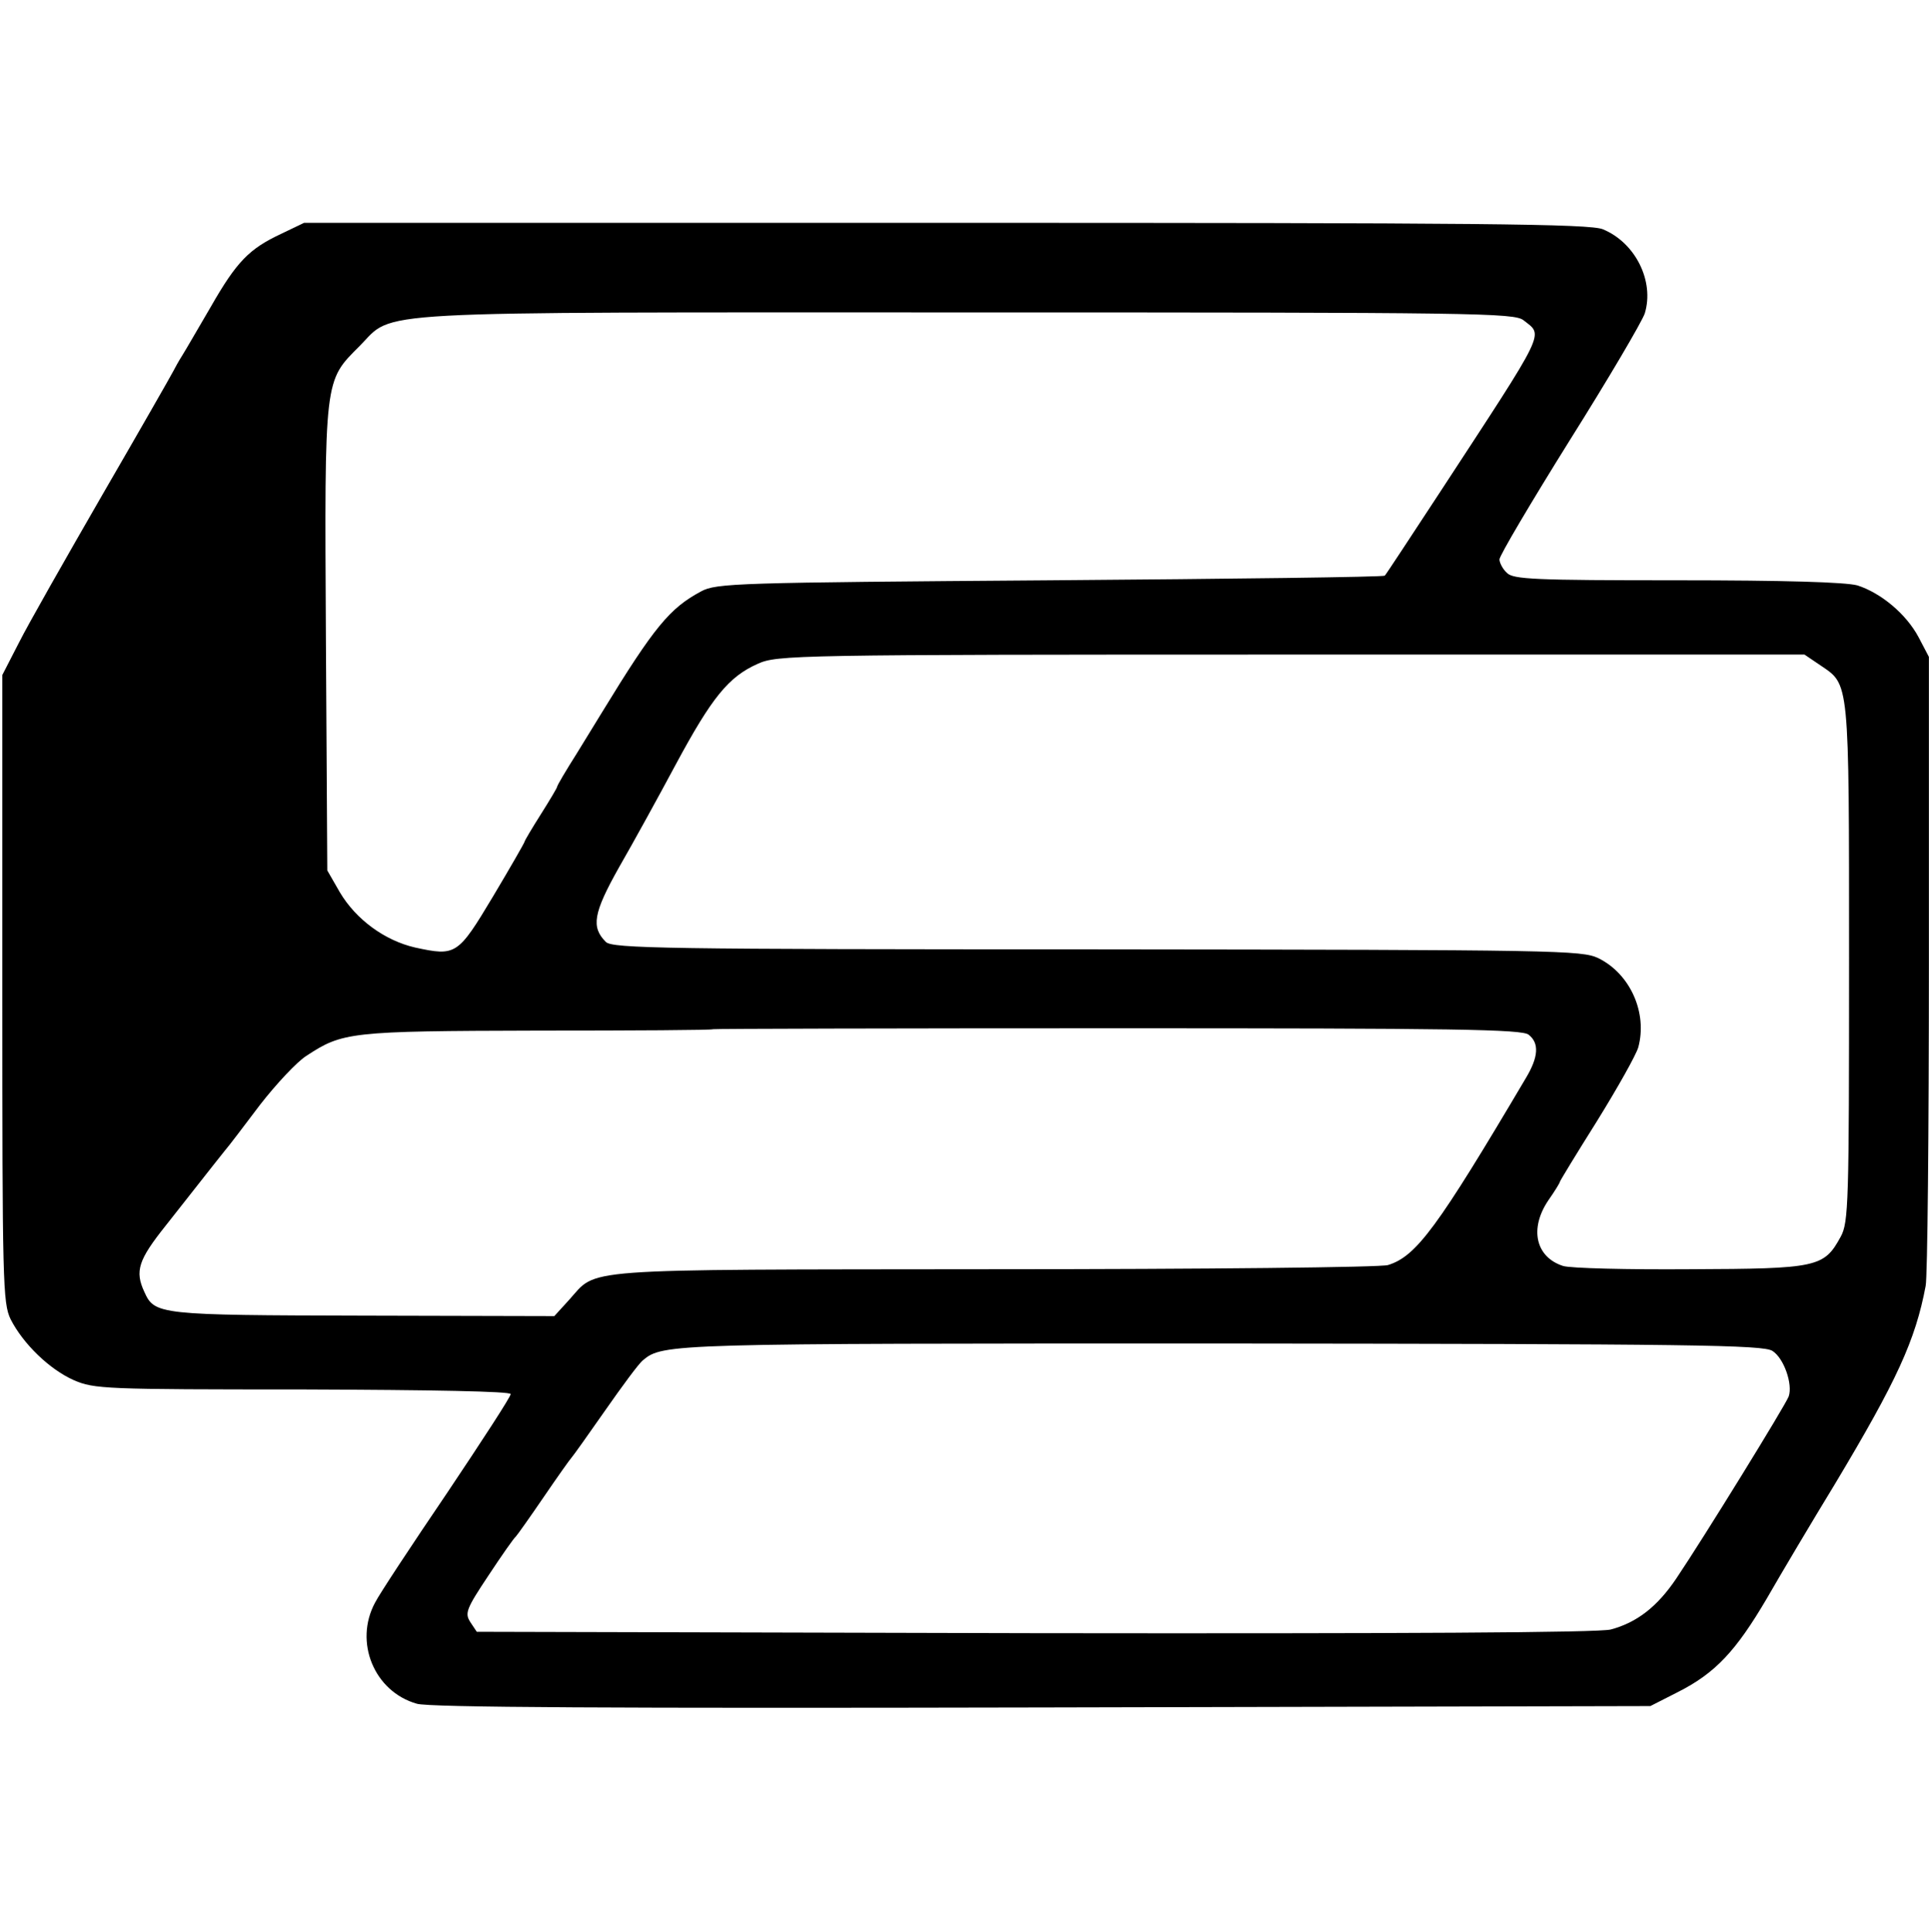
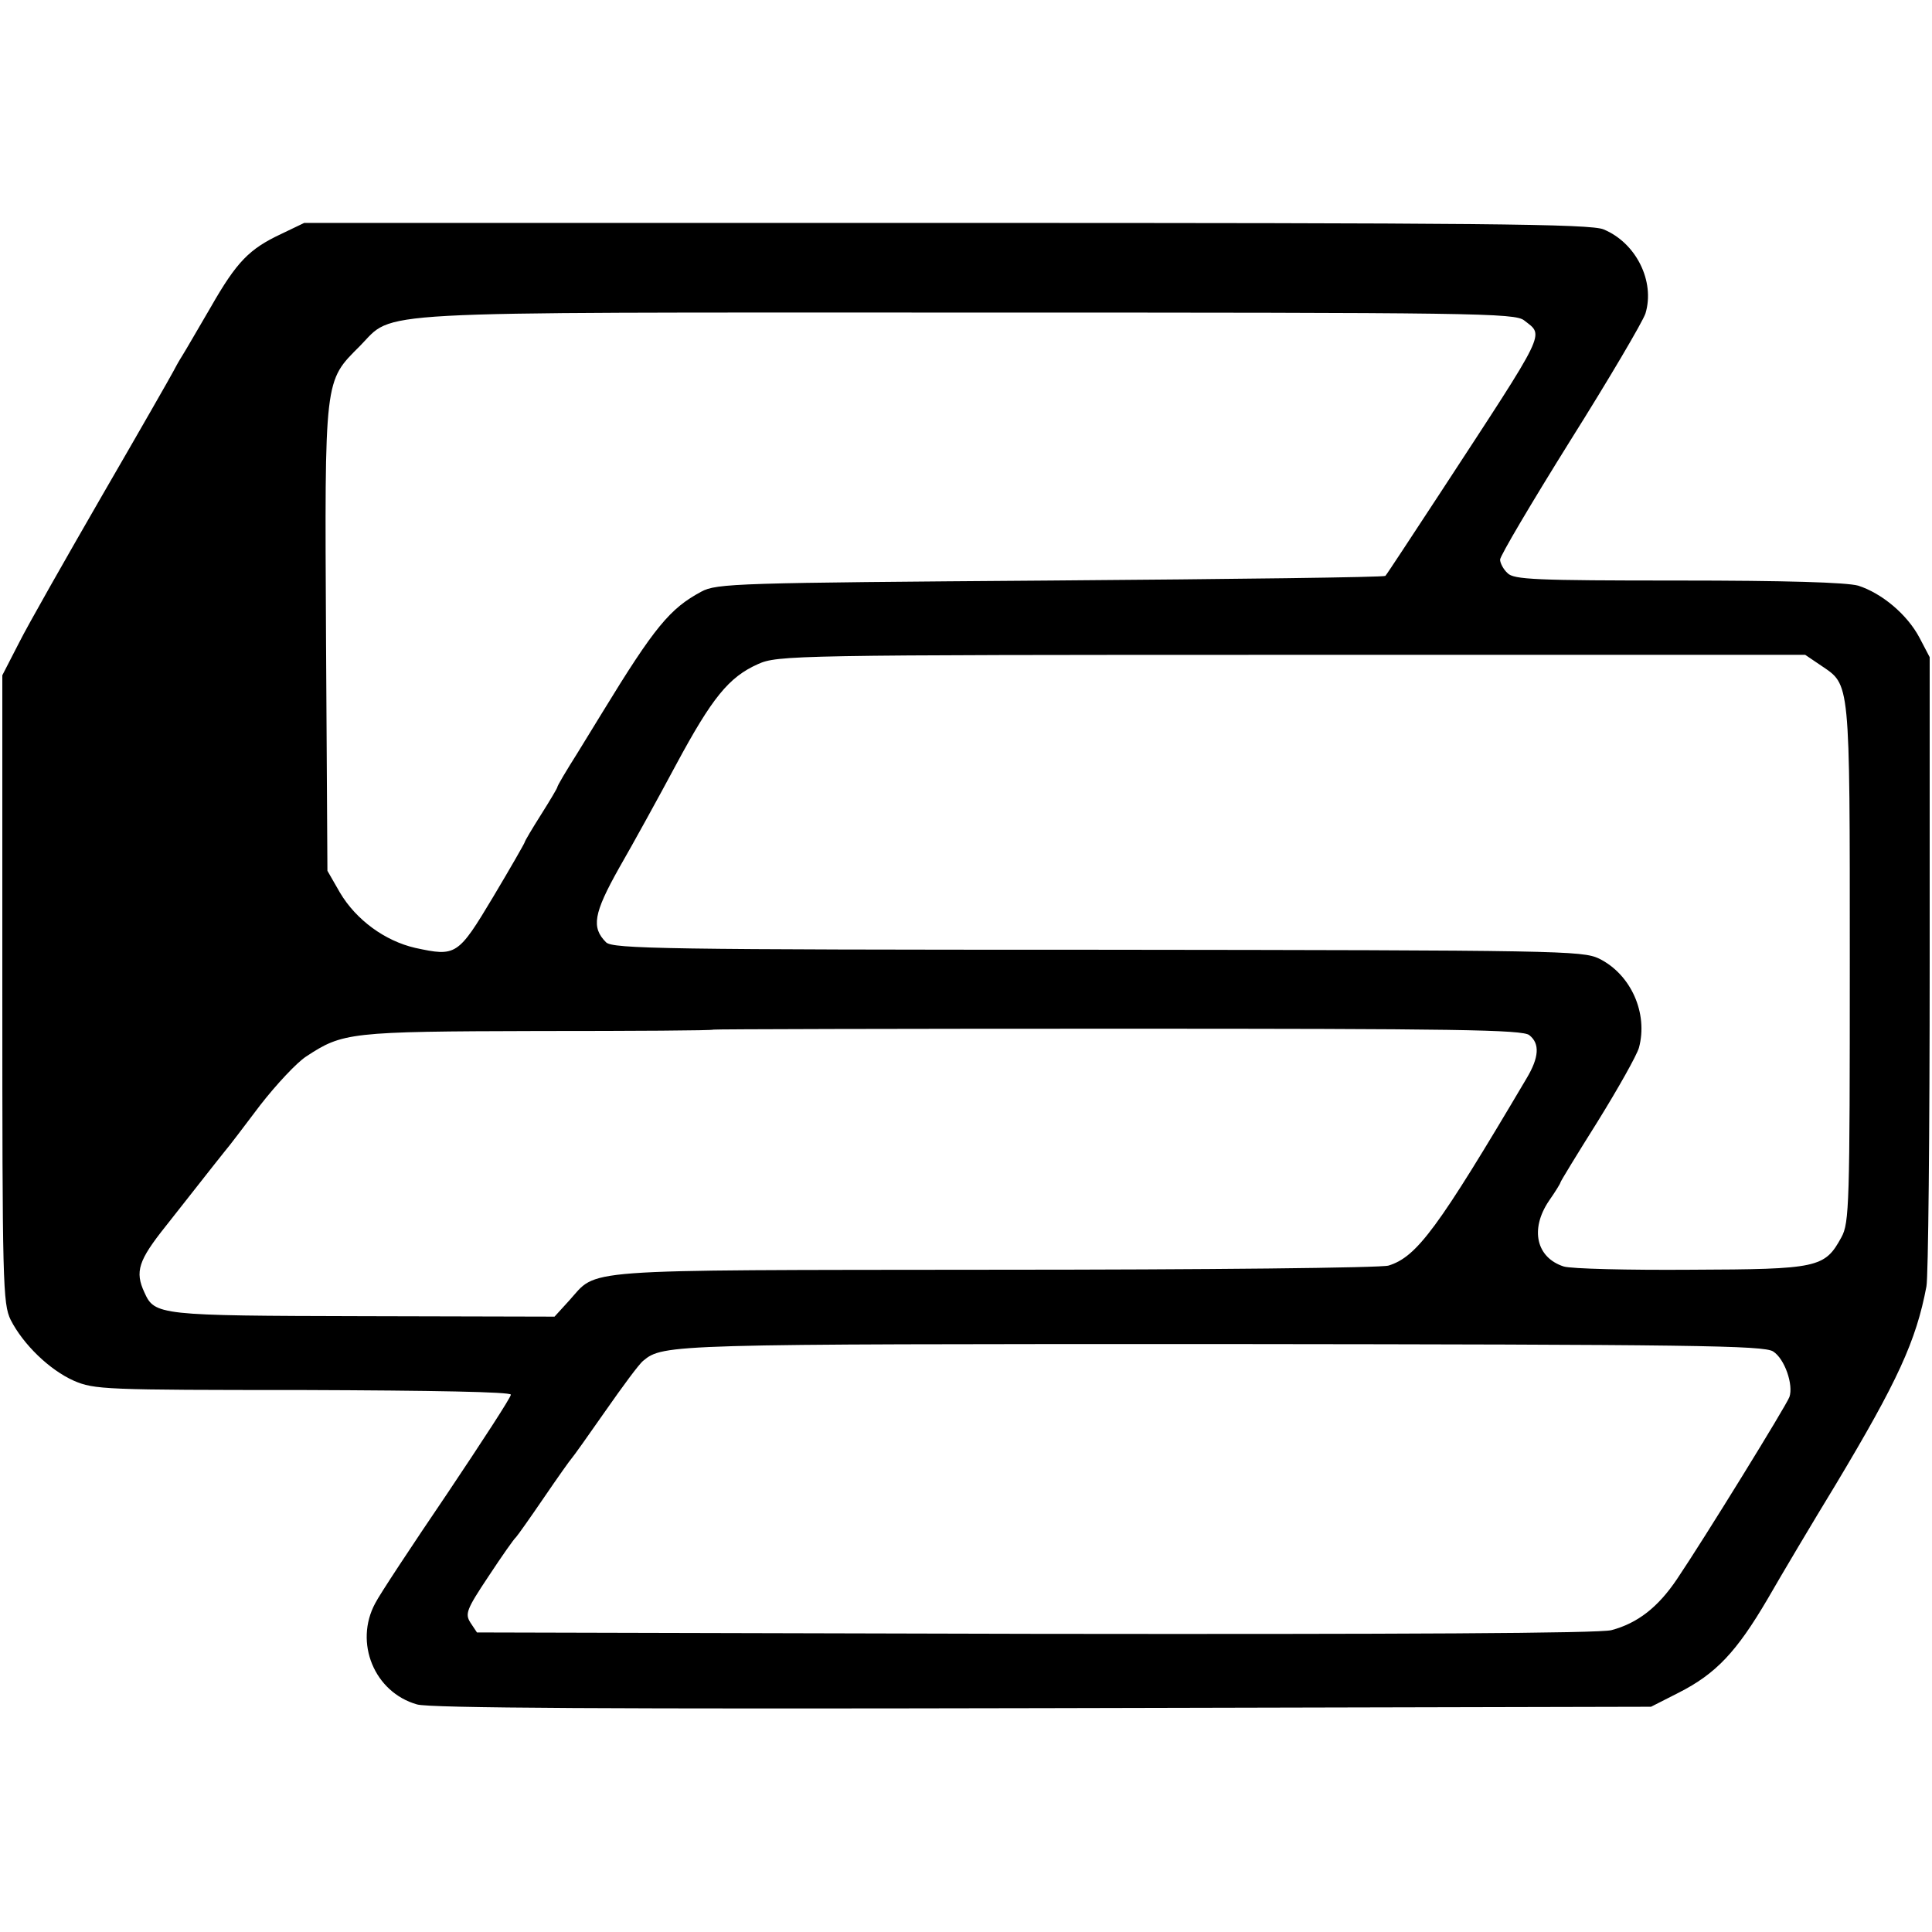
- <svg xmlns="http://www.w3.org/2000/svg" version="1.0" width="416pt" height="416pt" viewBox="0 0 416 416" preserveAspectRatio="xMidYMid meet">
-   <g transform="translate(0,416) scale(0.1,-0.1)" fill="#000000" stroke="none">
-     <path d="M605 3656 c-68 -32 -95 -59 -151 -157 -27 -46 -54 -93 -61 -104 -7 -11 -16 -27 -20 -35 -4 -8 -72 -127 -152 -265 -79 -137 -161 -281 -180 -319 l-36 -70 0 -675 c0 -635 1 -678 18 -713 27 -53 84 -108 136 -131 44 -19 66 -20 494 -20 279 -1 447 -4 447 -10 0 -6 -62 -101 -137 -213 -76 -112 -146 -218 -155 -236 -46 -85 -2 -192 90 -218 26 -8 426 -10 1347 -8 l1310 3 59 30 c81 41 125 88 192 202 31 54 97 165 147 247 133 222 173 309 195 426 4 19 7 332 7 695 l0 660 -22 42 c-27 51 -82 96 -132 112 -26 7 -155 11 -389 11 -305 0 -353 2 -366 16 -9 8 -16 22 -16 29 0 8 68 123 151 256 83 132 156 256 162 274 21 69 -20 152 -90 181 -27 12 -266 14 -1415 14 l-1383 0 -50 -24z m2677 -186 c43 -34 52 -15 -180 -370 -63 -96 -116 -177 -119 -180 -3 -3 -327 -7 -721 -10 -675 -5 -719 -6 -752 -24 -67 -36 -100 -75 -213 -260 -7 -11 -31 -51 -54 -88 -24 -38 -43 -70 -43 -73 0 -2 -16 -29 -35 -59 -19 -30 -35 -57 -35 -59 0 -2 -31 -56 -68 -118 -76 -127 -80 -129 -168 -110 -65 15 -127 60 -162 119 l-27 47 -3 500 c-3 565 -4 553 73 630 76 77 -8 72 1308 72 1099 0 1179 -1 1199 -17z m639 -743 c63 -43 62 -25 62 -639 0 -520 -1 -561 -18 -592 -36 -66 -50 -69 -324 -70 -135 -1 -258 2 -274 7 -59 19 -73 80 -32 141 14 20 25 38 25 40 0 2 36 61 80 131 44 71 84 142 89 159 20 74 -17 158 -86 192 -36 17 -84 18 -1080 19 -931 0 -1044 2 -1058 16 -32 32 -27 62 28 160 30 52 85 152 123 223 77 143 113 188 176 216 42 19 75 20 1149 20 l1106 0 34 -23z m-628 -796 c23 -18 21 -48 -6 -93 -191 -323 -236 -384 -297 -403 -14 -5 -396 -9 -850 -9 -914 -1 -851 3 -915 -67 l-31 -34 -412 1 c-440 1 -449 2 -471 51 -21 45 -13 69 46 143 6 8 35 44 63 80 28 36 57 72 64 81 8 9 42 54 76 99 35 45 79 92 99 105 79 52 93 54 498 55 207 0 378 1 379 3 1 1 394 2 872 2 722 0 872 -2 885 -14z m525 -681 c25 -16 44 -72 35 -98 -7 -19 -184 -306 -242 -392 -41 -61 -85 -95 -141 -110 -24 -7 -460 -9 -1240 -8 l-1203 3 -14 21 c-12 19 -9 28 39 100 29 44 55 81 59 84 3 3 30 41 60 85 30 44 57 82 60 85 3 3 35 48 72 101 37 53 73 102 82 109 43 36 60 36 1247 36 1014 -1 1166 -3 1186 -16z" />
+ <svg xmlns="http://www.w3.org/2000/svg" width="554.667" height="554.667" preserveAspectRatio="xMidYMid meet" version="1.0" viewBox="0 0 416 416">
+   <g fill="#000" stroke="none">
+     <path d="M605 3656 c-68 -32 -95 -59 -151 -157 -27 -46 -54 -93 -61 -104 -7 -11 -16 -27 -20 -35 -4 -8 -72 -127 -152 -265 -79 -137 -161 -281 -180 -319 l-36 -70 0 -675 c0 -635 1 -678 18 -713 27 -53 84 -108 136 -131 44 -19 66 -20 494 -20 279 -1 447 -4 447 -10 0 -6 -62 -101 -137 -213 -76 -112 -146 -218 -155 -236 -46 -85 -2 -192 90 -218 26 -8 426 -10 1347 -8 l1310 3 59 30 c81 41 125 88 192 202 31 54 97 165 147 247 133 222 173 309 195 426 4 19 7 332 7 695 l0 660 -22 42 c-27 51 -82 96 -132 112 -26 7 -155 11 -389 11 -305 0 -353 2 -366 16 -9 8 -16 22 -16 29 0 8 68 123 151 256 83 132 156 256 162 274 21 69 -20 152 -90 181 -27 12 -266 14 -1415 14 l-1383 0 -50 -24z m2677 -186 c43 -34 52 -15 -180 -370 -63 -96 -116 -177 -119 -180 -3 -3 -327 -7 -721 -10 -675 -5 -719 -6 -752 -24 -67 -36 -100 -75 -213 -260 -7 -11 -31 -51 -54 -88 -24 -38 -43 -70 -43 -73 0 -2 -16 -29 -35 -59 -19 -30 -35 -57 -35 -59 0 -2 -31 -56 -68 -118 -76 -127 -80 -129 -168 -110 -65 15 -127 60 -162 119 l-27 47 -3 500 c-3 565 -4 553 73 630 76 77 -8 72 1308 72 1099 0 1179 -1 1199 -17z m639 -743 c63 -43 62 -25 62 -639 0 -520 -1 -561 -18 -592 -36 -66 -50 -69 -324 -70 -135 -1 -258 2 -274 7 -59 19 -73 80 -32 141 14 20 25 38 25 40 0 2 36 61 80 131 44 71 84 142 89 159 20 74 -17 158 -86 192 -36 17 -84 18 -1080 19 -931 0 -1044 2 -1058 16 -32 32 -27 62 28 160 30 52 85 152 123 223 77 143 113 188 176 216 42 19 75 20 1149 20 l1106 0 34 -23z m-628 -796 c23 -18 21 -48 -6 -93 -191 -323 -236 -384 -297 -403 -14 -5 -396 -9 -850 -9 -914 -1 -851 3 -915 -67 l-31 -34 -412 1 c-440 1 -449 2 -471 51 -21 45 -13 69 46 143 6 8 35 44 63 80 28 36 57 72 64 81 8 9 42 54 76 99 35 45 79 92 99 105 79 52 93 54 498 55 207 0 378 1 379 3 1 1 394 2 872 2 722 0 872 -2 885 -14z m525 -681 c25 -16 44 -72 35 -98 -7 -19 -184 -306 -242 -392 -41 -61 -85 -95 -141 -110 -24 -7 -460 -9 -1240 -8 l-1203 3 -14 21 c-12 19 -9 28 39 100 29 44 55 81 59 84 3 3 30 41 60 85 30 44 57 82 60 85 3 3 35 48 72 101 37 53 73 102 82 109 43 36 60 36 1247 36 1014 -1 1166 -3 1186 -16z" transform="translate(0,416) scale(0.1,-0.1)" />
  </g>
</svg>
